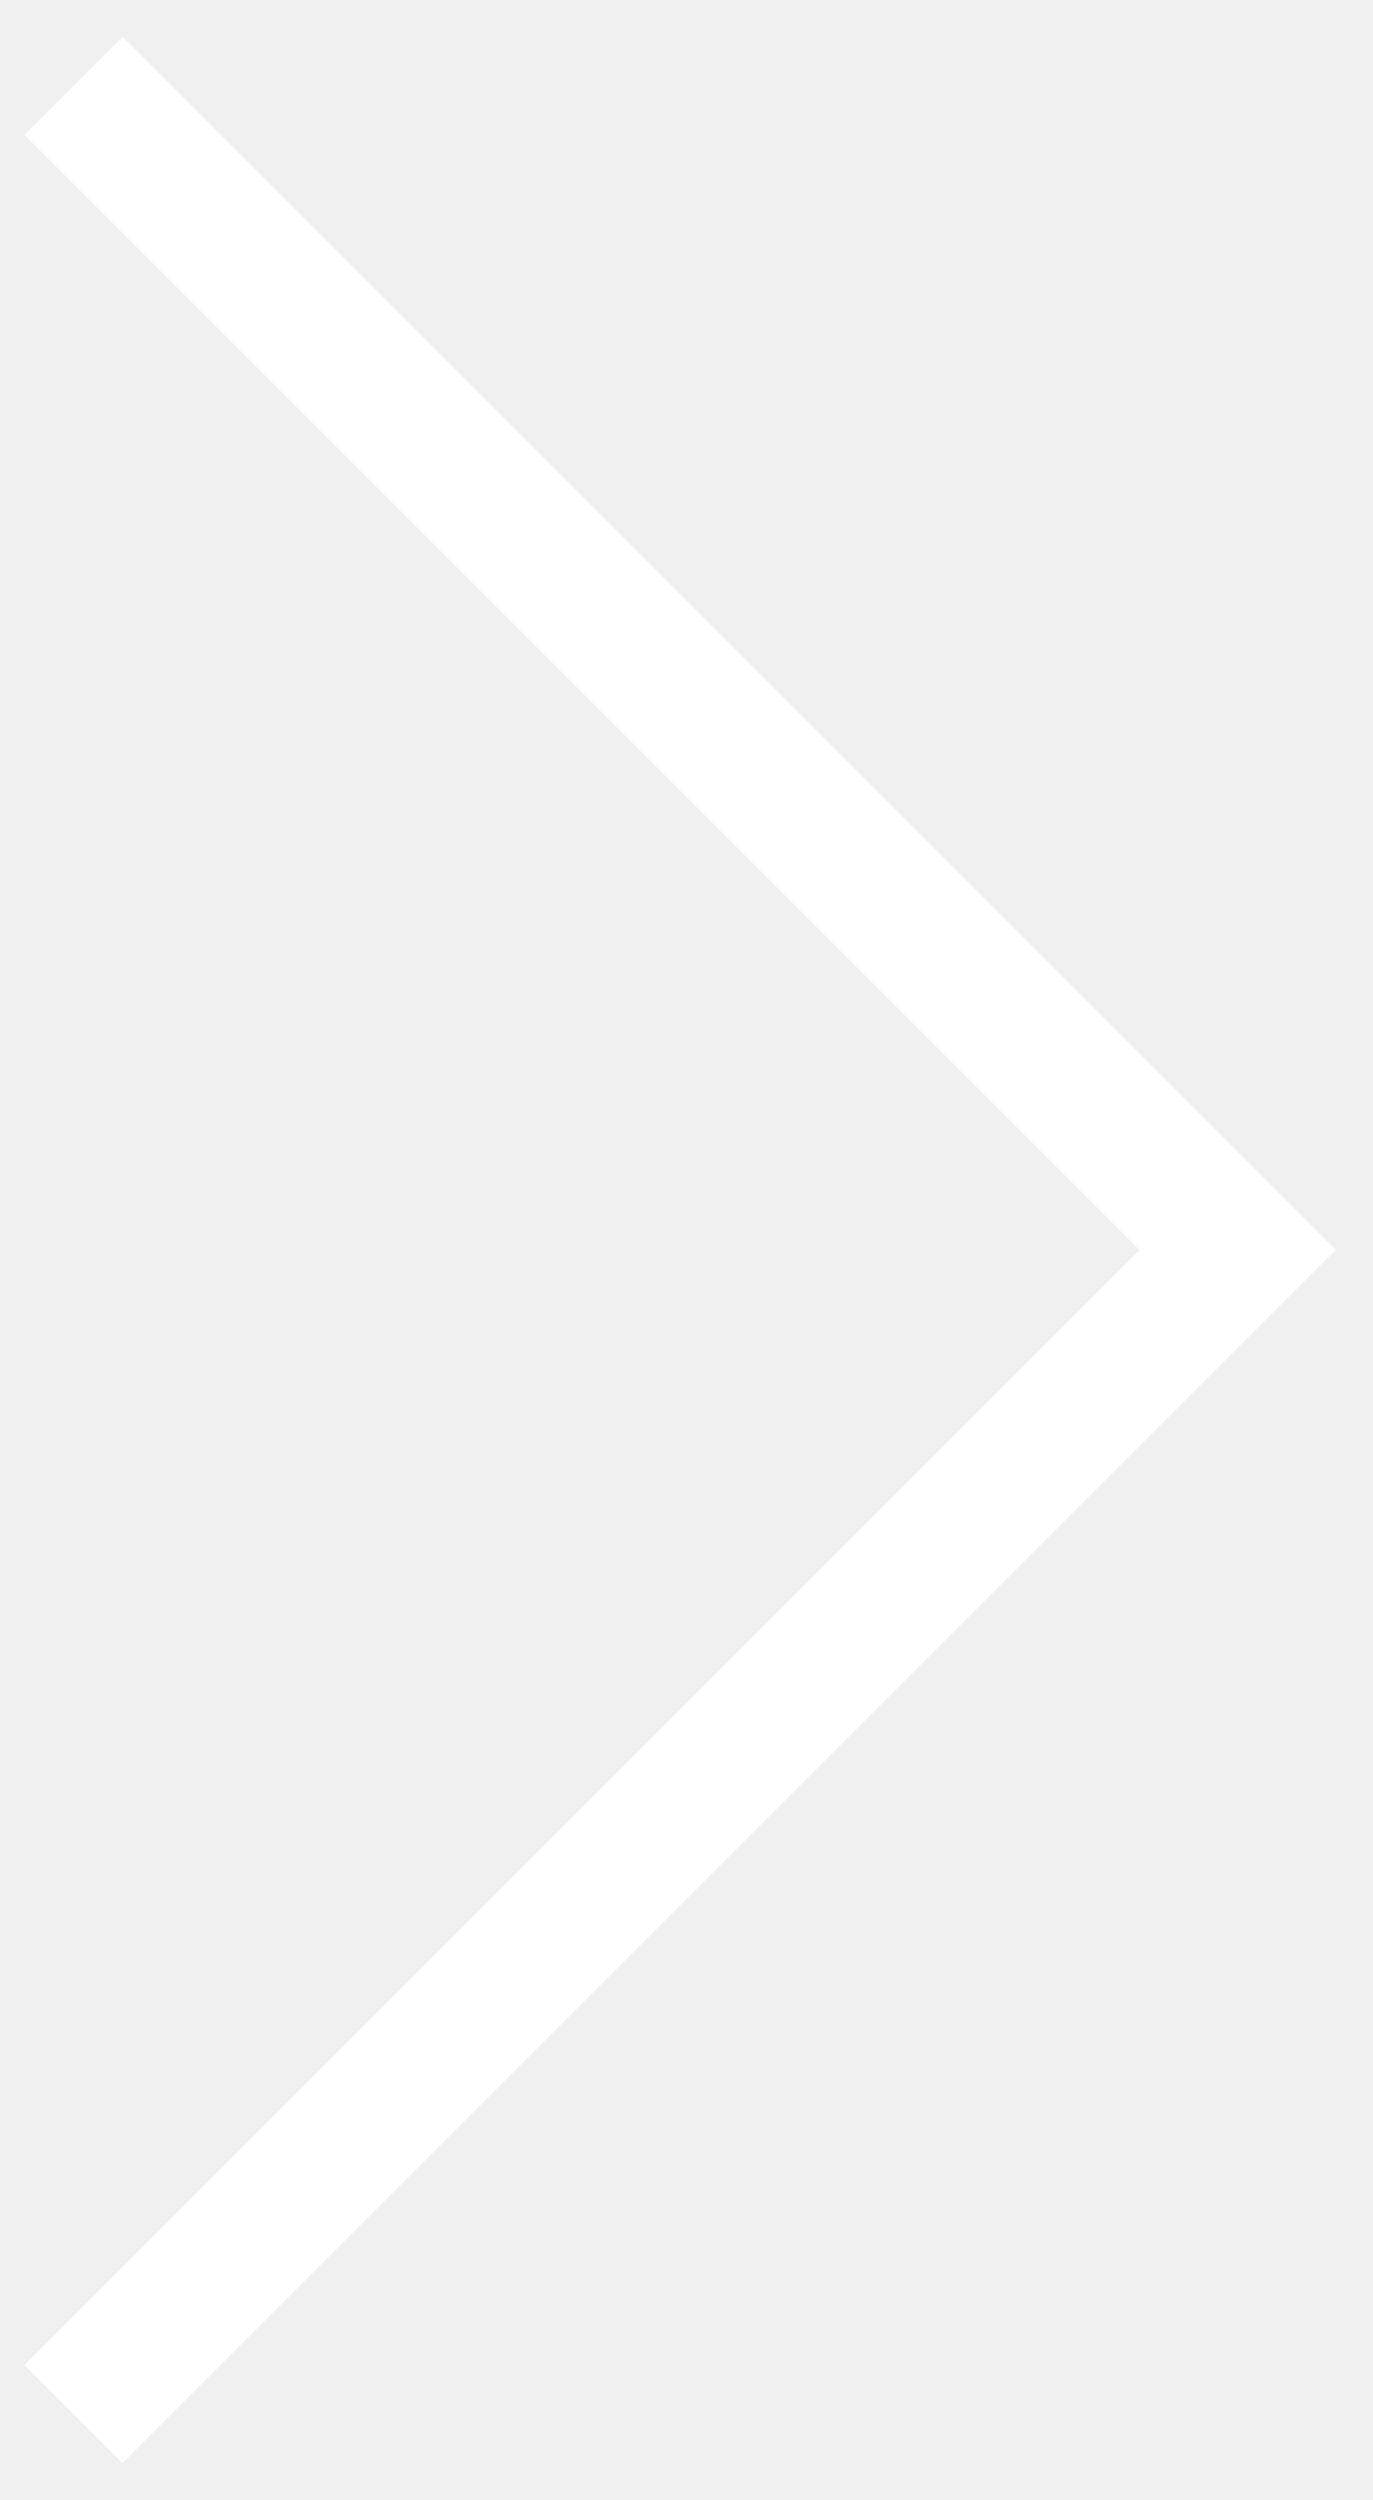
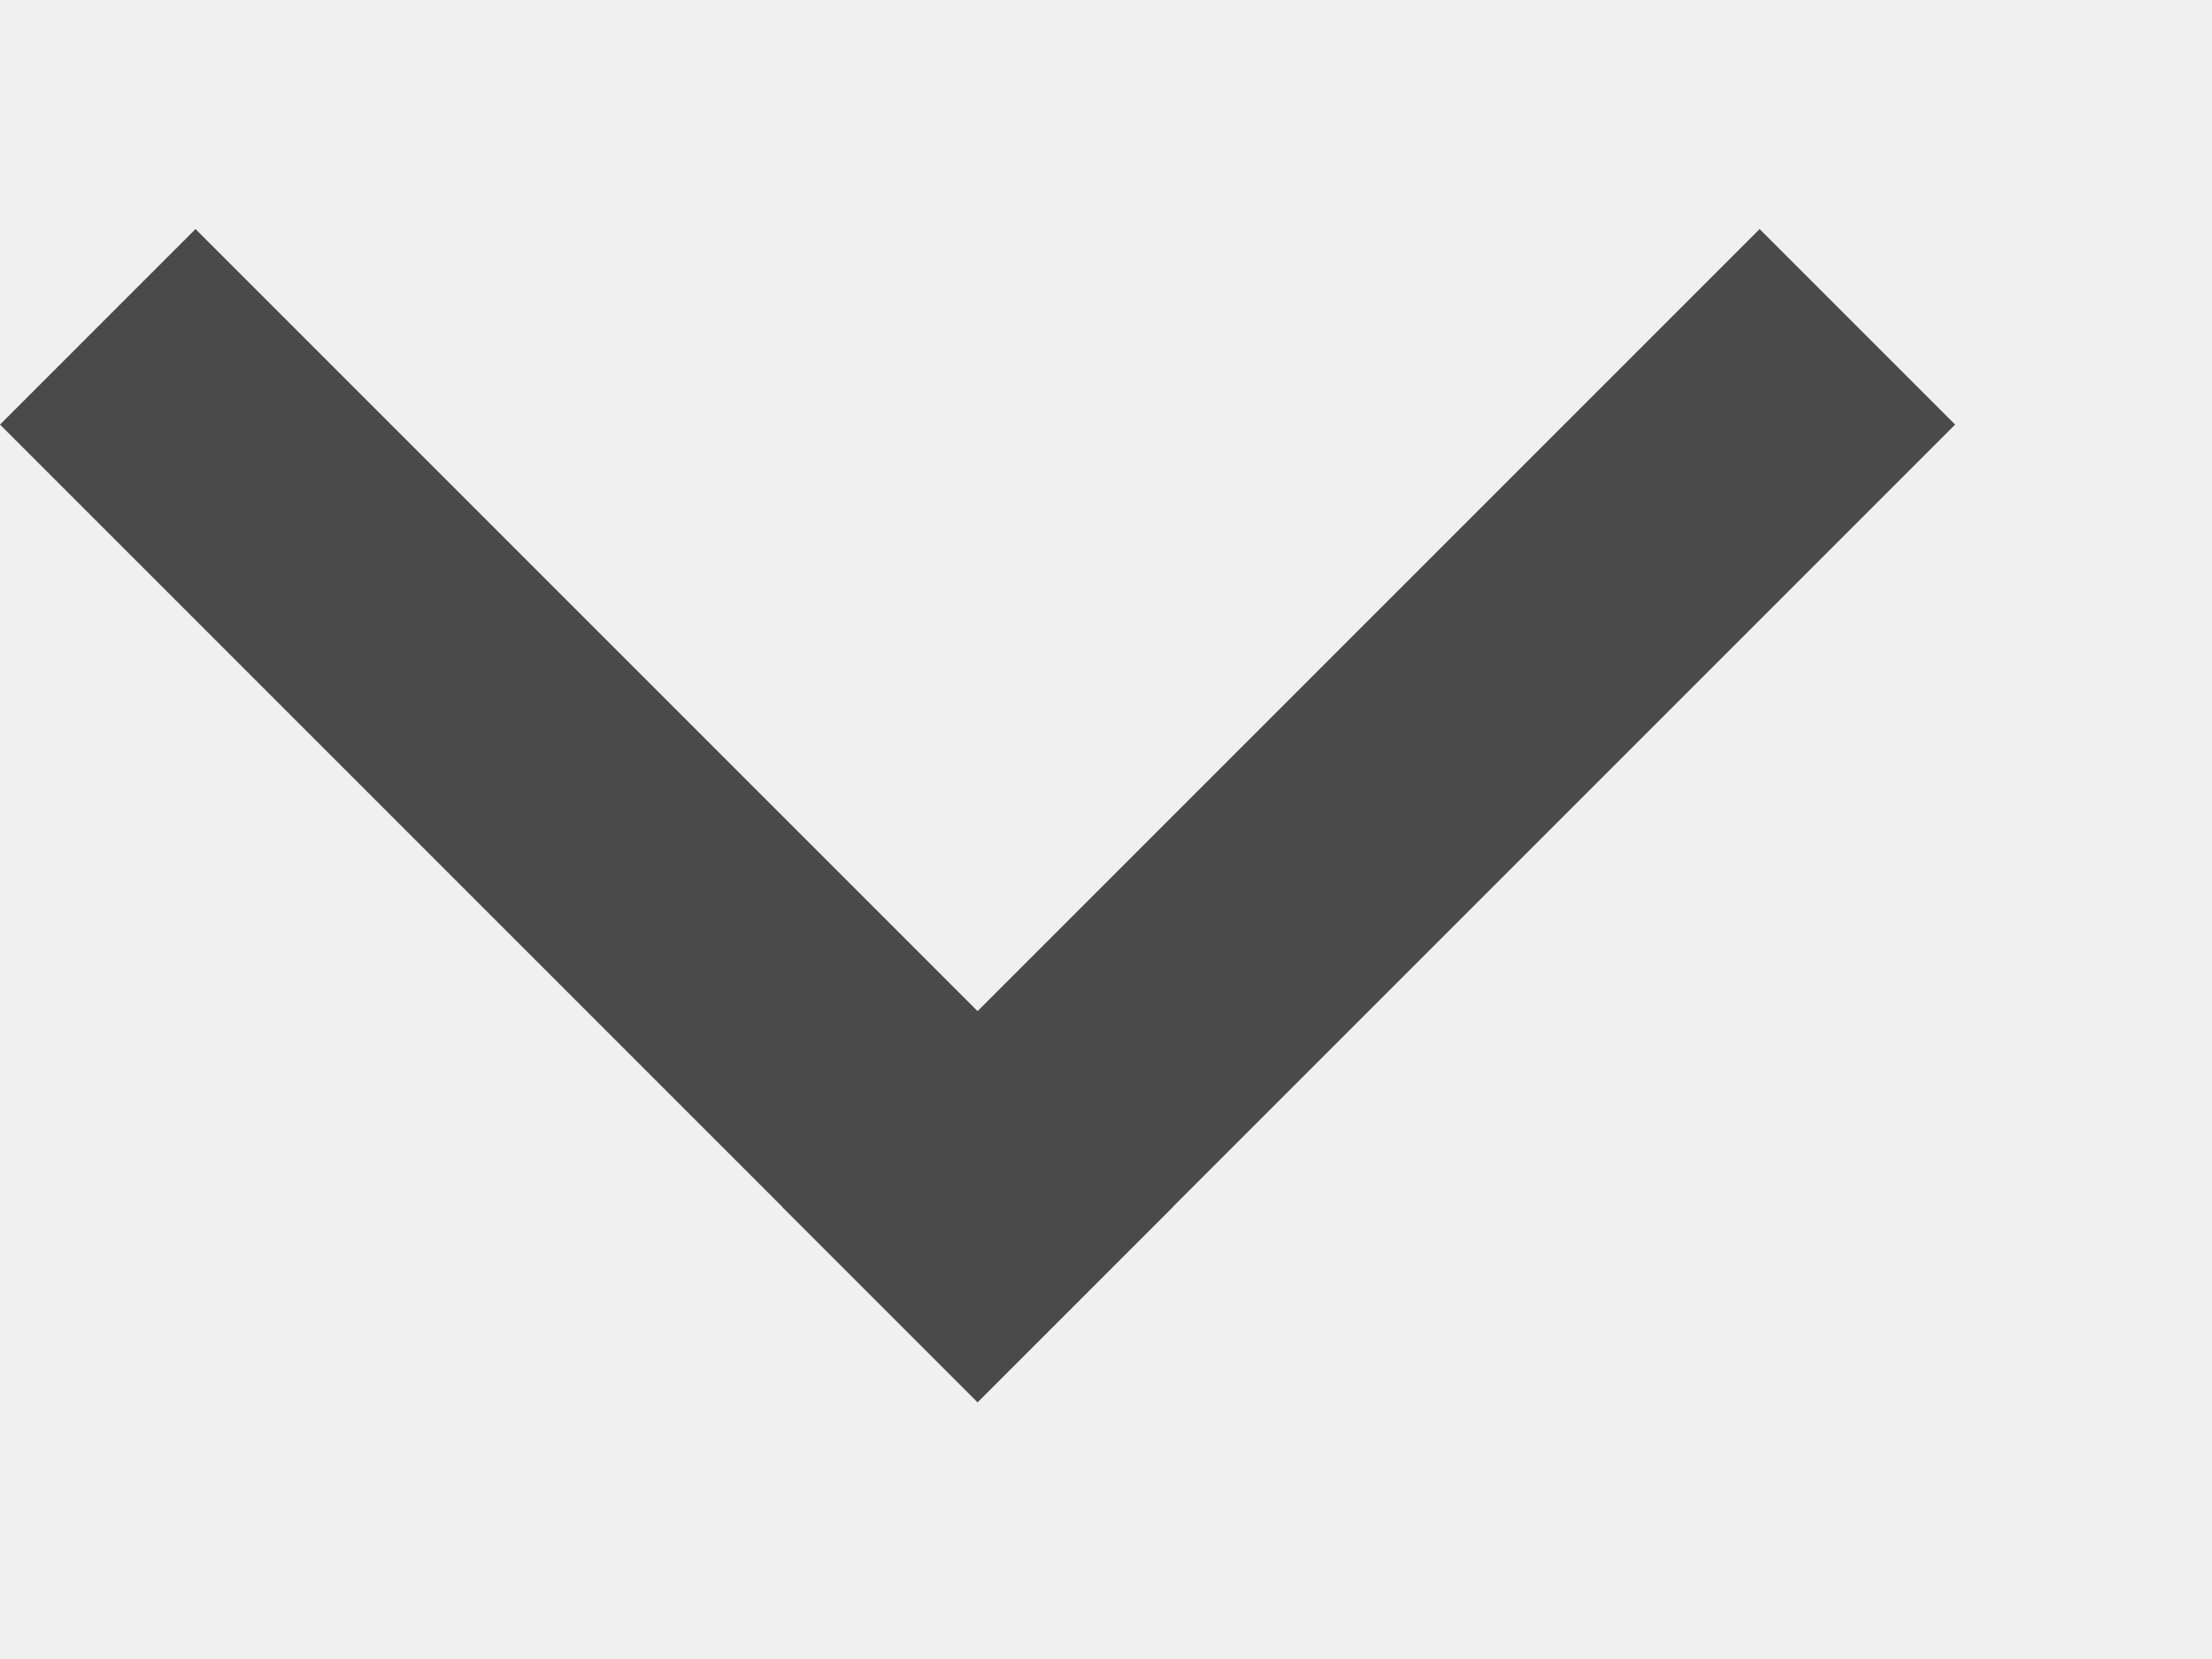
- <svg xmlns="http://www.w3.org/2000/svg" width="28px" height="51px" viewBox="0 0 28 51" version="1.1">
+ <svg xmlns="http://www.w3.org/2000/svg" width="8px" height="6px" viewBox="0 0 8 6" version="1.1">
  <defs />
  <g id="Каталог" stroke="none" stroke-width="1" fill="none" fill-rule="evenodd">
-     <g id="Каталог-#UI" transform="translate(-1583, -504)" fill="#FFFFFF">
-       <path d="M1583.5,552.249 L1585.5,554.249 L1610.249,529.5 L1585.5,504.751 L1583.5,506.751 L1606.249,529.5 L1583.5,552.249 Z" id="Combined-Shape" />
+     <g id="Каталог-#mobile" transform="translate(-100, -233)" fill="#4A4A4A">
+       <g id="Group-2" transform="translate(35, 229)">
+         <g id="Group" transform="translate(68.53553, 5.535534) rotate(-45) translate(-68.53553, -5.535534) translate(66.03553, 3.035534)">
+           <rect id="Rectangle-60" x="5.68434189e-14" y="5.68434189e-14" width="1" height="5" />
+           <rect id="Rectangle-60-Copy" transform="translate(2.5, 4.5) rotate(-90) translate(-2.5, -4.5) " x="2" y="2" width="1" height="5" />
+         </g>
+       </g>
    </g>
  </g>
</svg>
